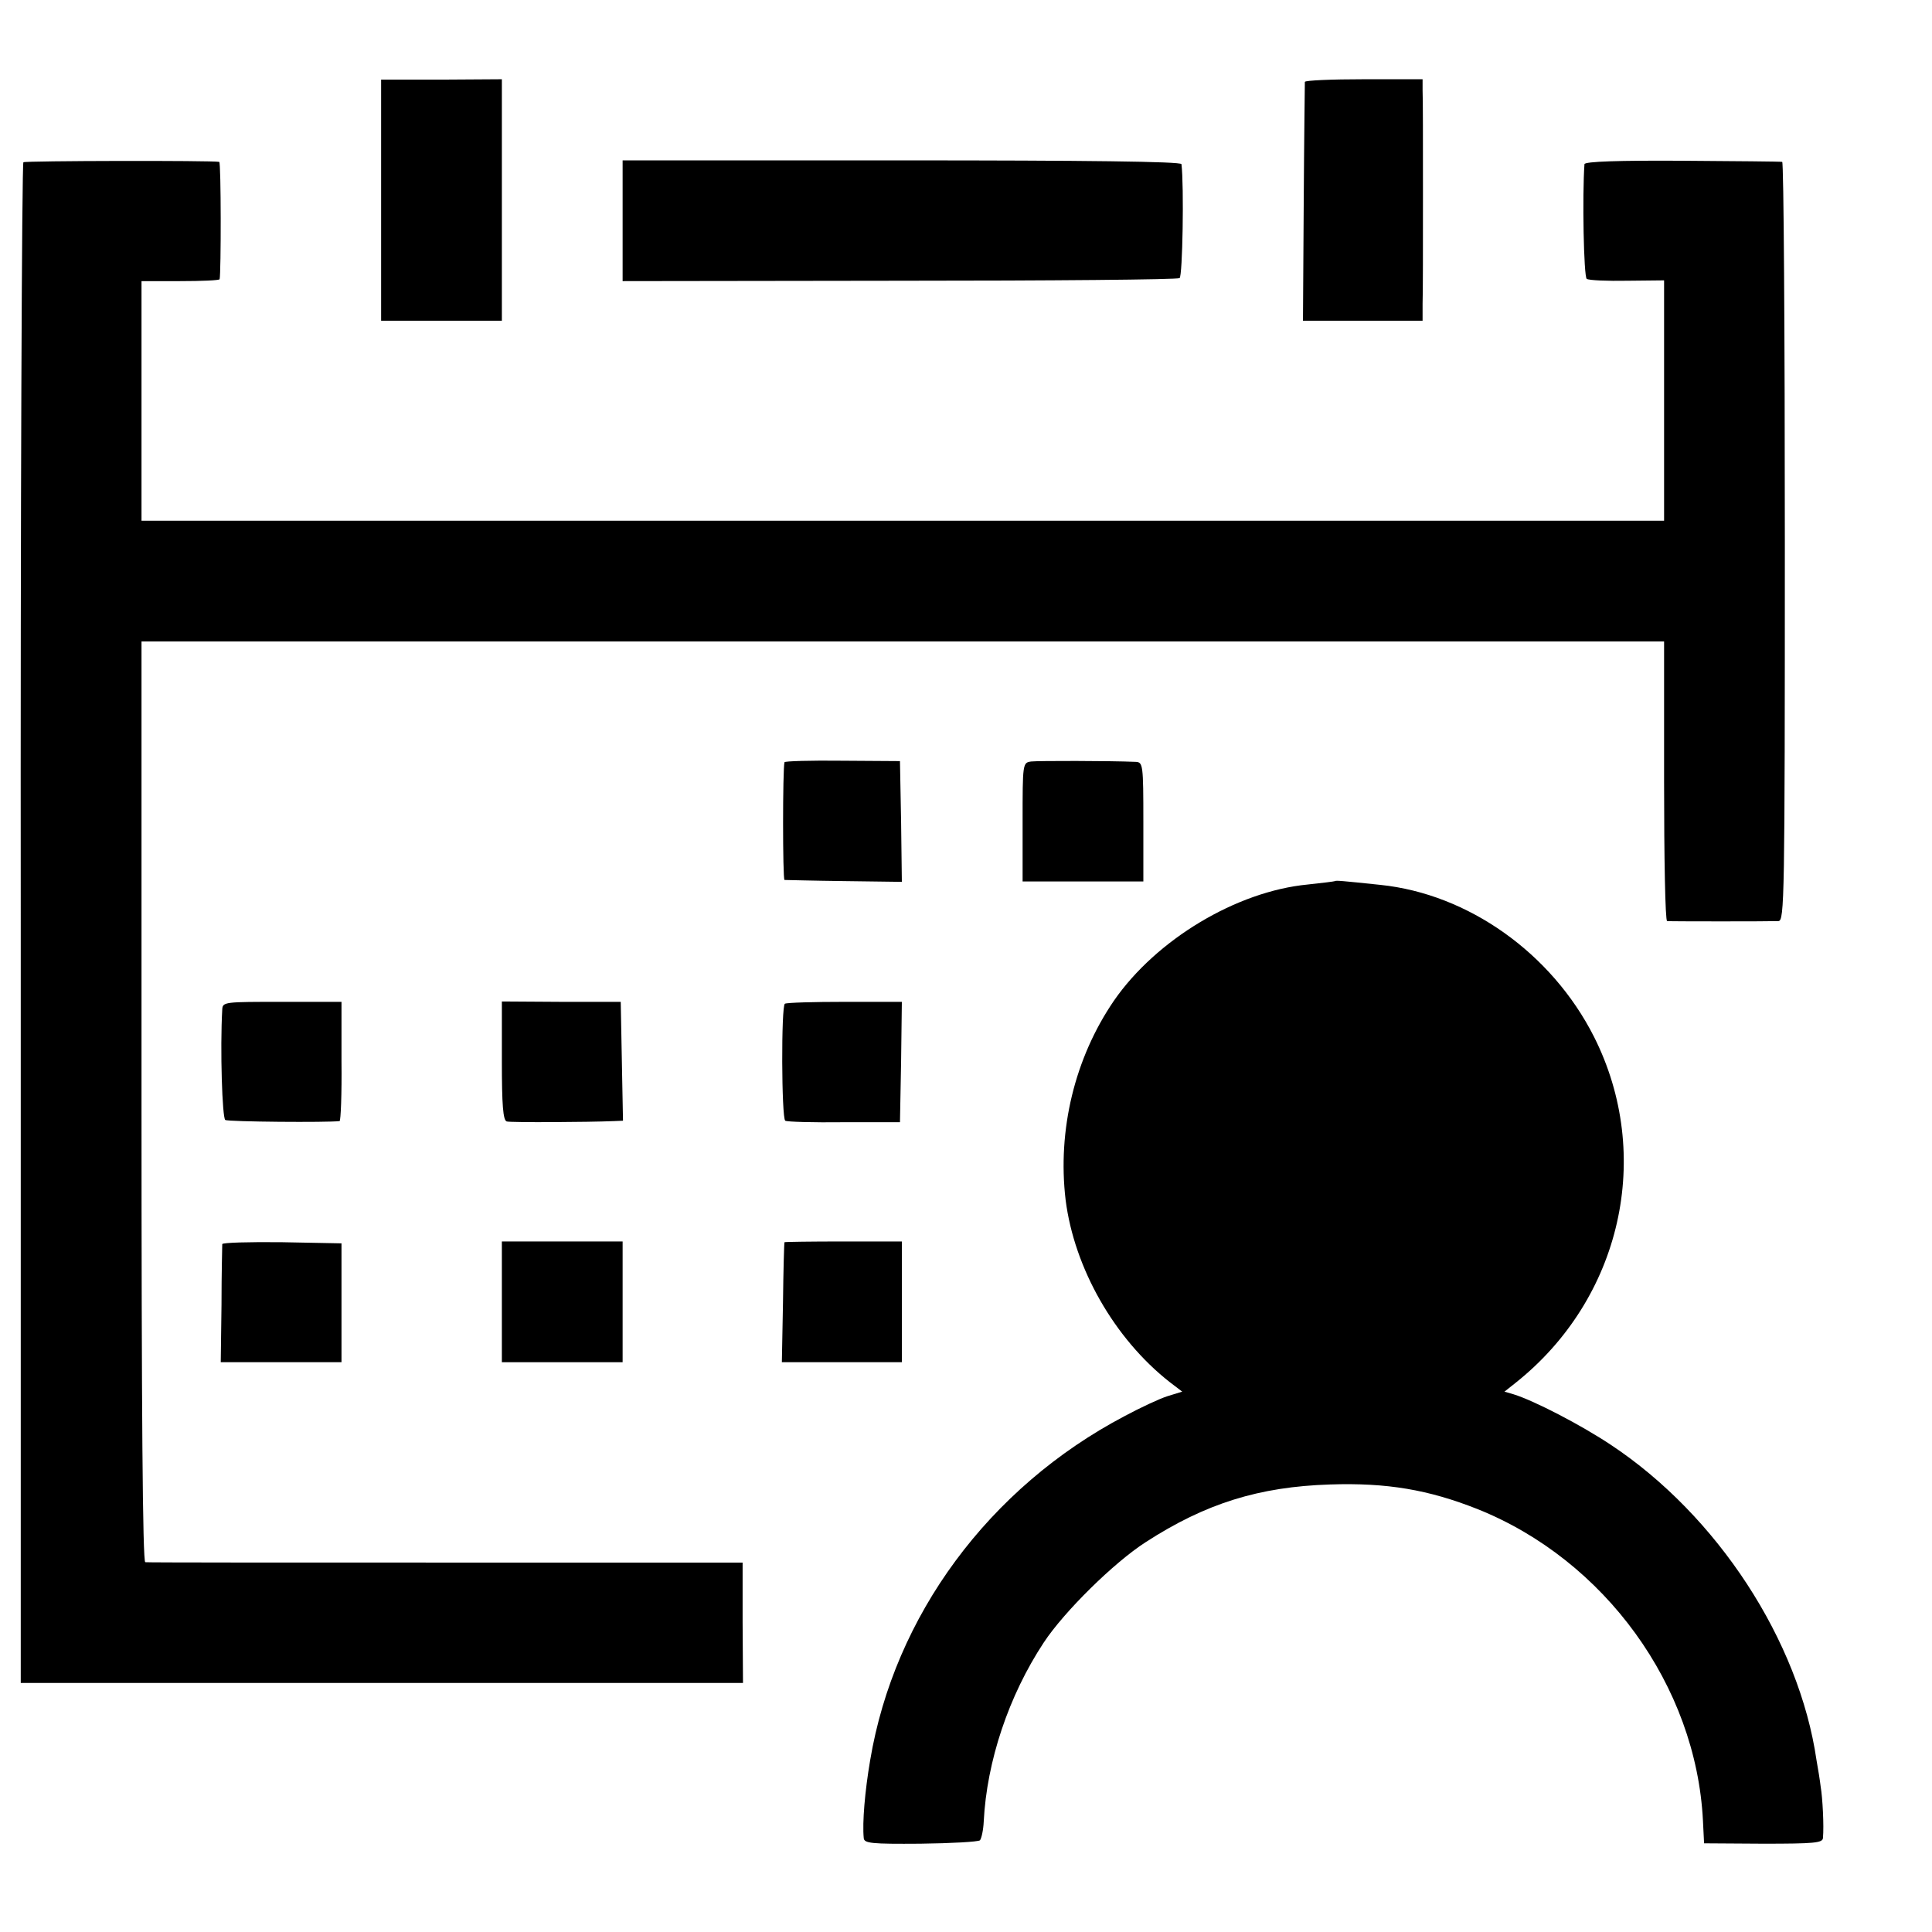
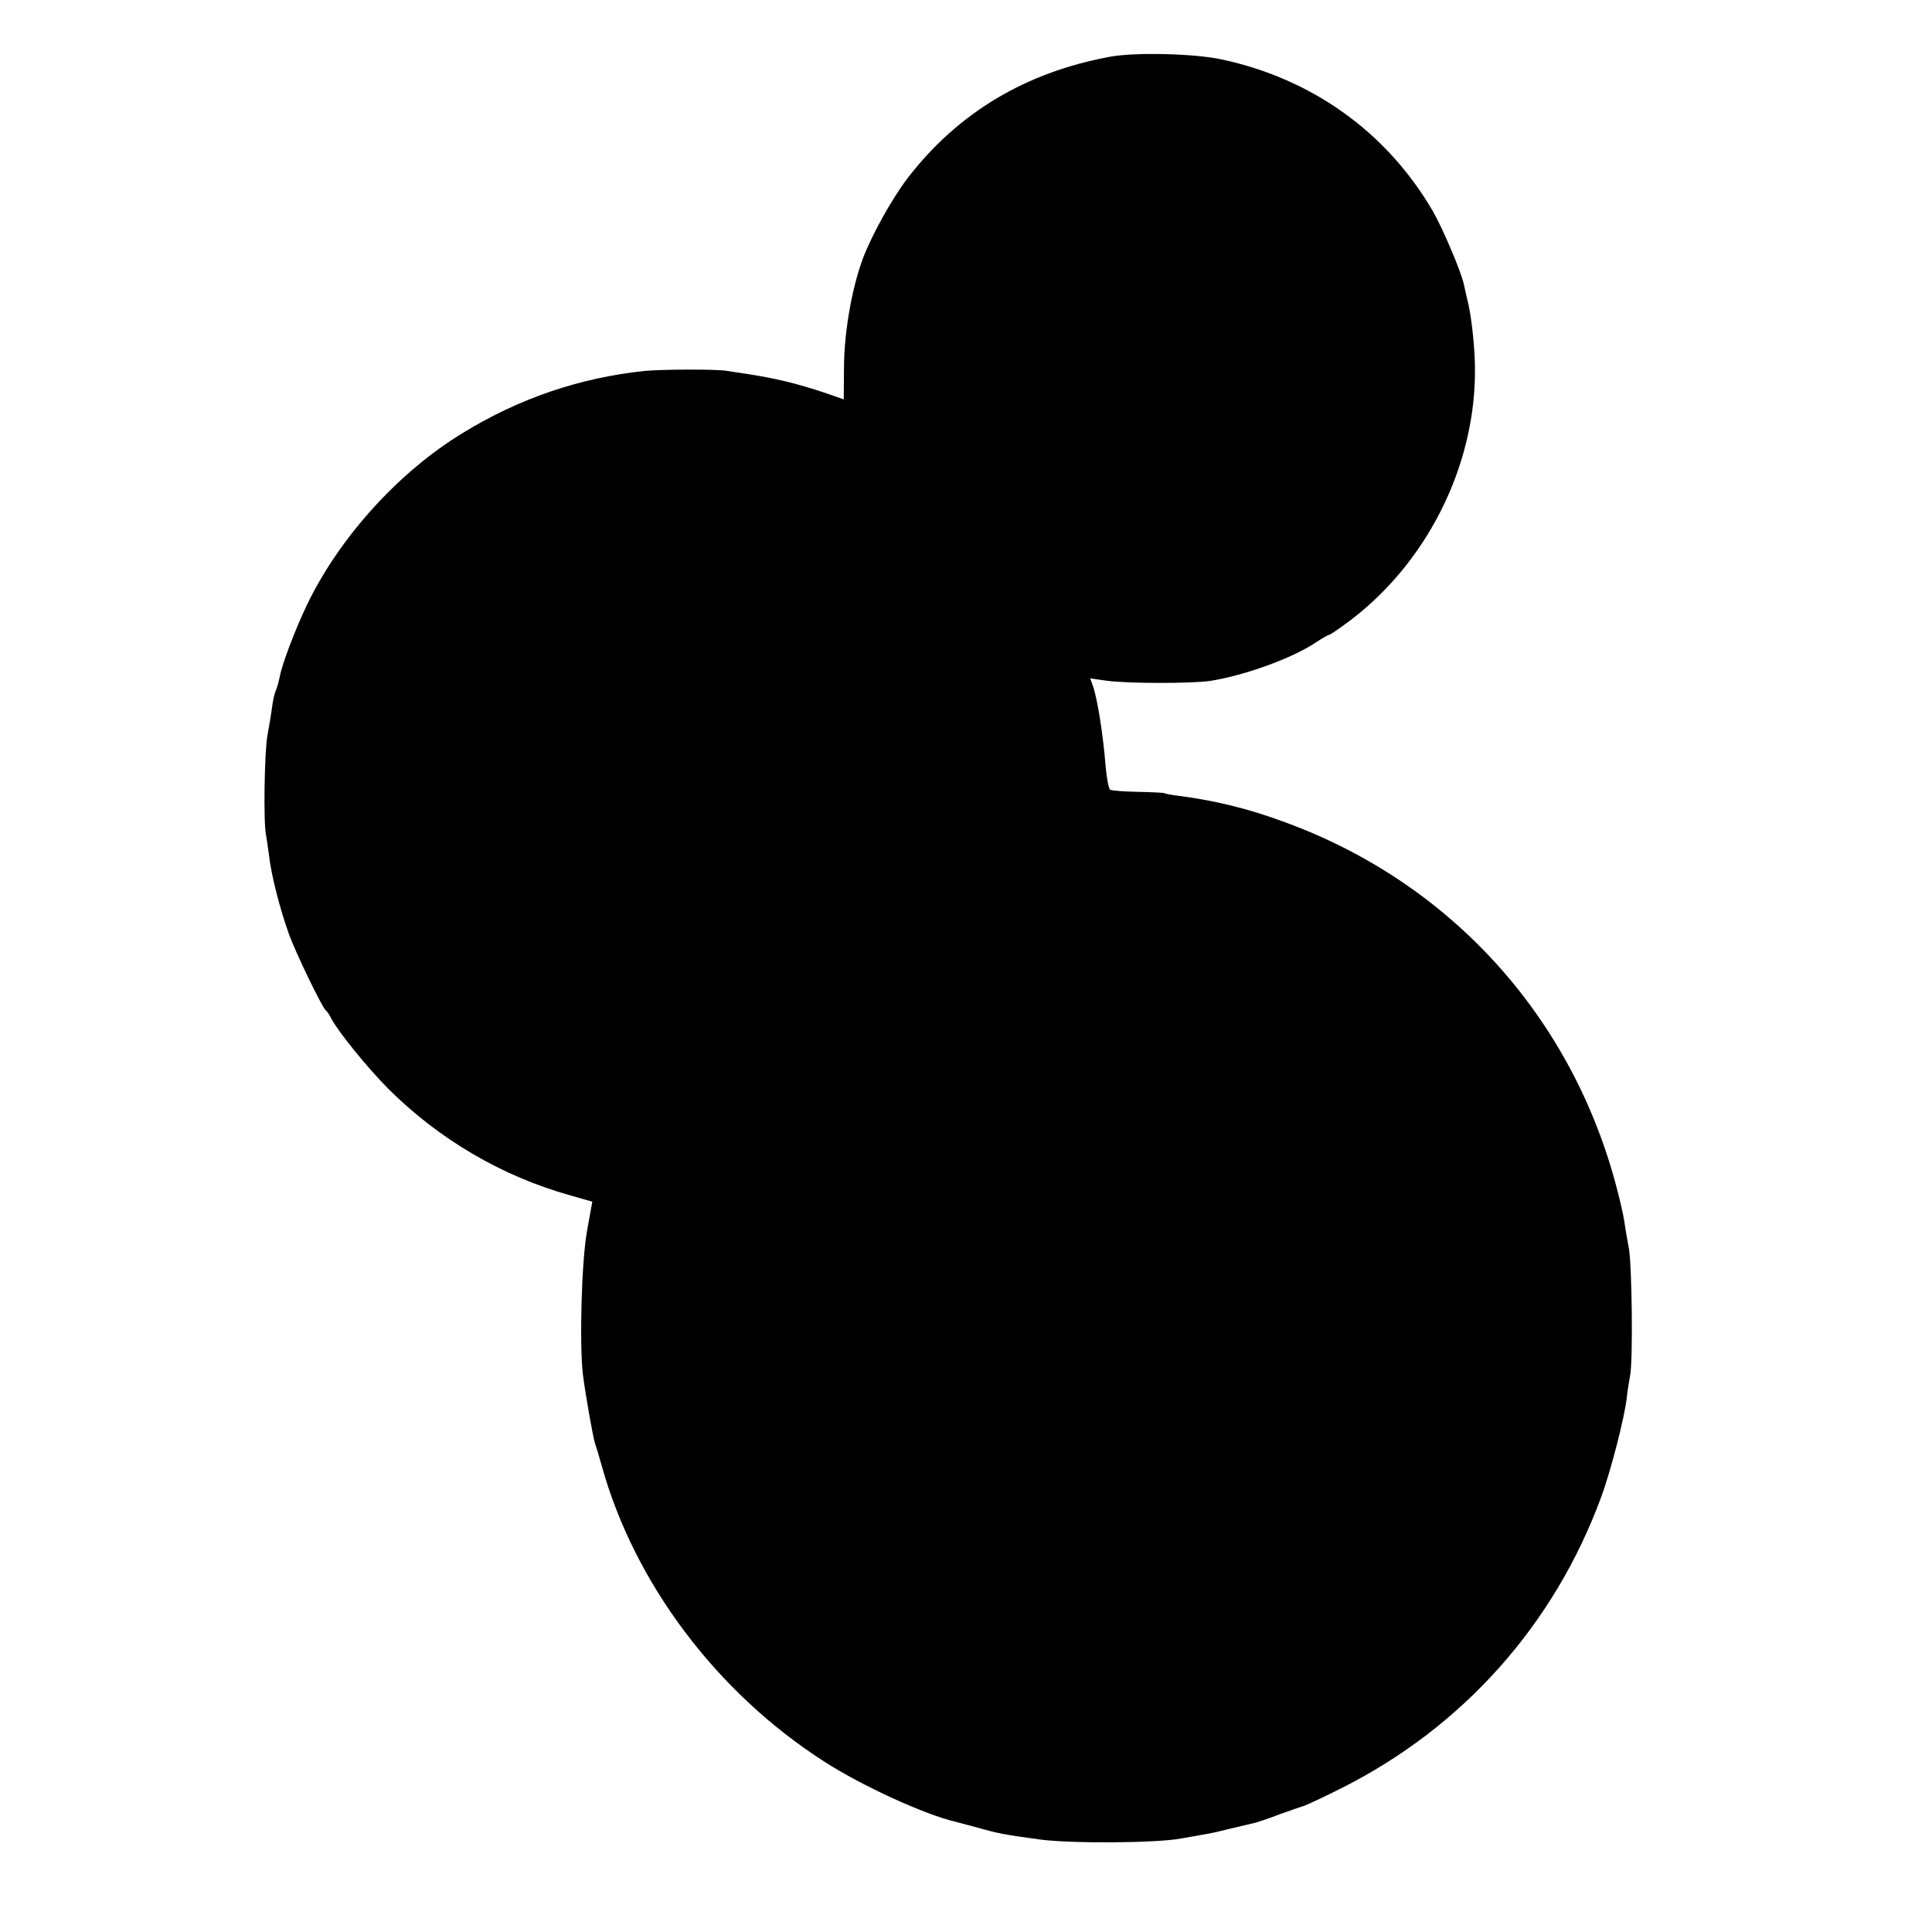
- <svg xmlns="http://www.w3.org/2000/svg" version="1.0" width="512pt" height="512pt" viewBox="0 0 512 512" preserveAspectRatio="xMidYMid meet">
-   <g transform="translate(0,512) scale(0.1,-0.1)" fill="#000000" stroke="none">
-     <path d="M1010 4590 l0 -320 160 0 160 0 0 320 0 320 -160 -1 -160 0 0 -319z" />
-     <path d="M3458 4903 c0 -5 -2 -149 -3 -320 l-2 -313 159 0 158 0 0 45 c1 25 1 155 1 290 0 135 0 259 -1 275 l0 30 -155 0 c-85 0 -156 -3 -157 -7z" />
-     <path d="M62 4690 c-4 -3 -8 -911 -7 -2017 l0 -2013 957 0 957 0 -1 160 0 159 -786 0 c-433 0 -792 0 -797 1 -7 0 -10 406 -10 1220 l0 1220 2017 0 2018 0 0 -370 c0 -203 3 -370 8 -371 9 -1 272 -1 295 0 16 1 17 56 17 1006 0 553 -3 1006 -7 1006 -5 1 -124 2 -265 3 -167 1 -258 -2 -259 -9 -6 -83 -2 -298 6 -304 6 -4 54 -6 108 -5 l97 1 0 -318 0 -319 -2018 0 -2017 0 0 318 0 317 102 0 c57 0 104 2 105 5 4 16 4 310 -1 311 -20 4 -514 3 -519 -1z" />
-     <path d="M1650 4535 l0 -160 733 1 c403 0 738 3 743 7 8 4 12 245 5 302 -1 7 -255 10 -741 10 l-740 0 0 -160z" />
-     <path d="M2079 3100 c-5 -17 -5 -310 0 -312 3 0 75 -2 159 -3 l152 -2 -2 160 -3 160 -153 1 c-83 1 -153 -1 -153 -4z" />
-     <path d="M2733 3102 c-23 -3 -23 -5 -23 -161 l0 -157 160 0 160 0 0 158 c0 151 -1 158 -20 159 -71 3 -259 3 -277 1z" />
-     <path d="M3538 2785 c-2 -1 -34 -5 -72 -9 -189 -18 -402 -146 -514 -308 -104 -152 -150 -343 -128 -528 23 -181 129 -367 275 -482 l34 -26 -39 -12 c-22 -7 -73 -31 -114 -53 -359 -189 -610 -529 -674 -912 -14 -82 -21 -165 -17 -206 1 -14 20 -16 150 -15 82 1 153 5 158 9 4 5 9 27 10 50 8 159 66 333 159 474 54 82 186 212 270 266 159 103 301 147 489 153 151 5 261 -14 390 -65 338 -135 580 -469 598 -826 l3 -60 157 -1 c135 0 157 2 158 15 3 32 -1 107 -6 136 -2 17 -7 48 -11 70 -46 317 -263 649 -545 836 -78 52 -203 117 -258 134 l-24 7 29 23 c281 223 367 603 208 918 -112 221 -333 378 -566 402 -105 11 -117 12 -120 10z" />
-     <path d="M589 2445 c-6 -106 0 -288 8 -293 8 -5 272 -7 303 -3 3 1 6 72 5 158 l0 158 -157 0 c-152 0 -158 0 -159 -20z" />
-     <path d="M1330 2309 c0 -117 3 -158 13 -161 10 -3 213 -2 285 1 l23 1 -3 157 -3 158 -157 0 -158 1 0 -157z" />
-     <path d="M2080 2460 c-10 -6 -9 -303 1 -310 4 -3 74 -5 156 -4 l148 0 3 160 2 159 -151 0 c-83 0 -154 -2 -159 -5z" />
-     <path d="M589 1823 c0 -5 -2 -77 -2 -161 l-2 -152 160 0 160 0 0 158 0 157 -157 3 c-87 1 -158 -1 -159 -5z" />
-     <path d="M1330 1670 l0 -160 160 0 160 0 0 160 0 160 -160 0 -160 0 0 -160z" />
-     <path d="M2079 1828 c-1 -2 -3 -74 -4 -160 l-3 -158 159 0 159 0 0 160 0 160 -155 0 c-85 0 -156 -1 -156 -2z" />
+ <svg xmlns="http://www.w3.org/2000/svg" version="1.0" width="700pt" height="700pt" viewBox="0 0 700 700" preserveAspectRatio="xMidYMid meet">
+   <g transform="translate(0,700) scale(0.1,-0.1)" fill="#000000" stroke="none">
+     <path d="M4025 6795 c-308 -56 -554 -203 -737 -441 -57 -75 -129 -205 -161 -289 -40 -107 -68 -265 -69 -391 l-1 -121 -66 23 c-101 34 -183 54 -290 70 -25 4 -55 8 -66 10 -34 7 -237 6 -300 0 -235 -25 -453 -99 -657 -224 -233 -141 -449 -380 -566 -624 -43 -90 -90 -214 -98 -258 -4 -19 -10 -42 -14 -50 -4 -8 -11 -35 -14 -60 -3 -25 -11 -72 -17 -105 -11 -59 -15 -319 -5 -361 2 -12 7 -45 11 -75 8 -71 39 -191 71 -281 25 -70 121 -268 134 -278 4 -3 13 -16 20 -30 26 -49 129 -176 205 -253 185 -185 414 -319 661 -388 l80 -23 -19 -105 c-20 -111 -28 -409 -15 -521 9 -72 37 -231 44 -250 3 -8 14 -44 24 -80 118 -426 417 -823 807 -1073 135 -87 362 -191 473 -217 19 -5 60 -16 90 -24 63 -18 86 -23 219 -41 111 -15 427 -13 511 4 30 5 69 12 85 15 17 2 59 12 95 21 36 8 74 18 85 20 11 3 52 16 90 31 39 14 79 28 90 31 11 4 72 32 135 64 440 221 771 592 941 1054 35 94 85 289 93 360 3 28 9 64 12 80 11 50 7 396 -4 460 -6 33 -14 78 -17 101 -3 22 -18 87 -34 145 -168 611 -607 1087 -1201 1302 -127 47 -246 76 -375 93 -27 3 -53 8 -56 10 -3 2 -47 4 -96 5 -50 1 -95 4 -101 8 -5 3 -12 40 -16 83 -9 117 -31 253 -47 295 l-9 25 57 -8 c73 -11 312 -11 378 -1 126 20 297 82 382 139 23 15 45 28 49 28 4 0 40 25 80 55 291 223 464 591 447 950 -4 80 -15 168 -28 215 -3 14 -8 36 -11 49 -9 45 -77 204 -112 265 -167 287 -438 481 -767 551 -100 21 -307 26 -400 10z" />
  </g>
</svg>
